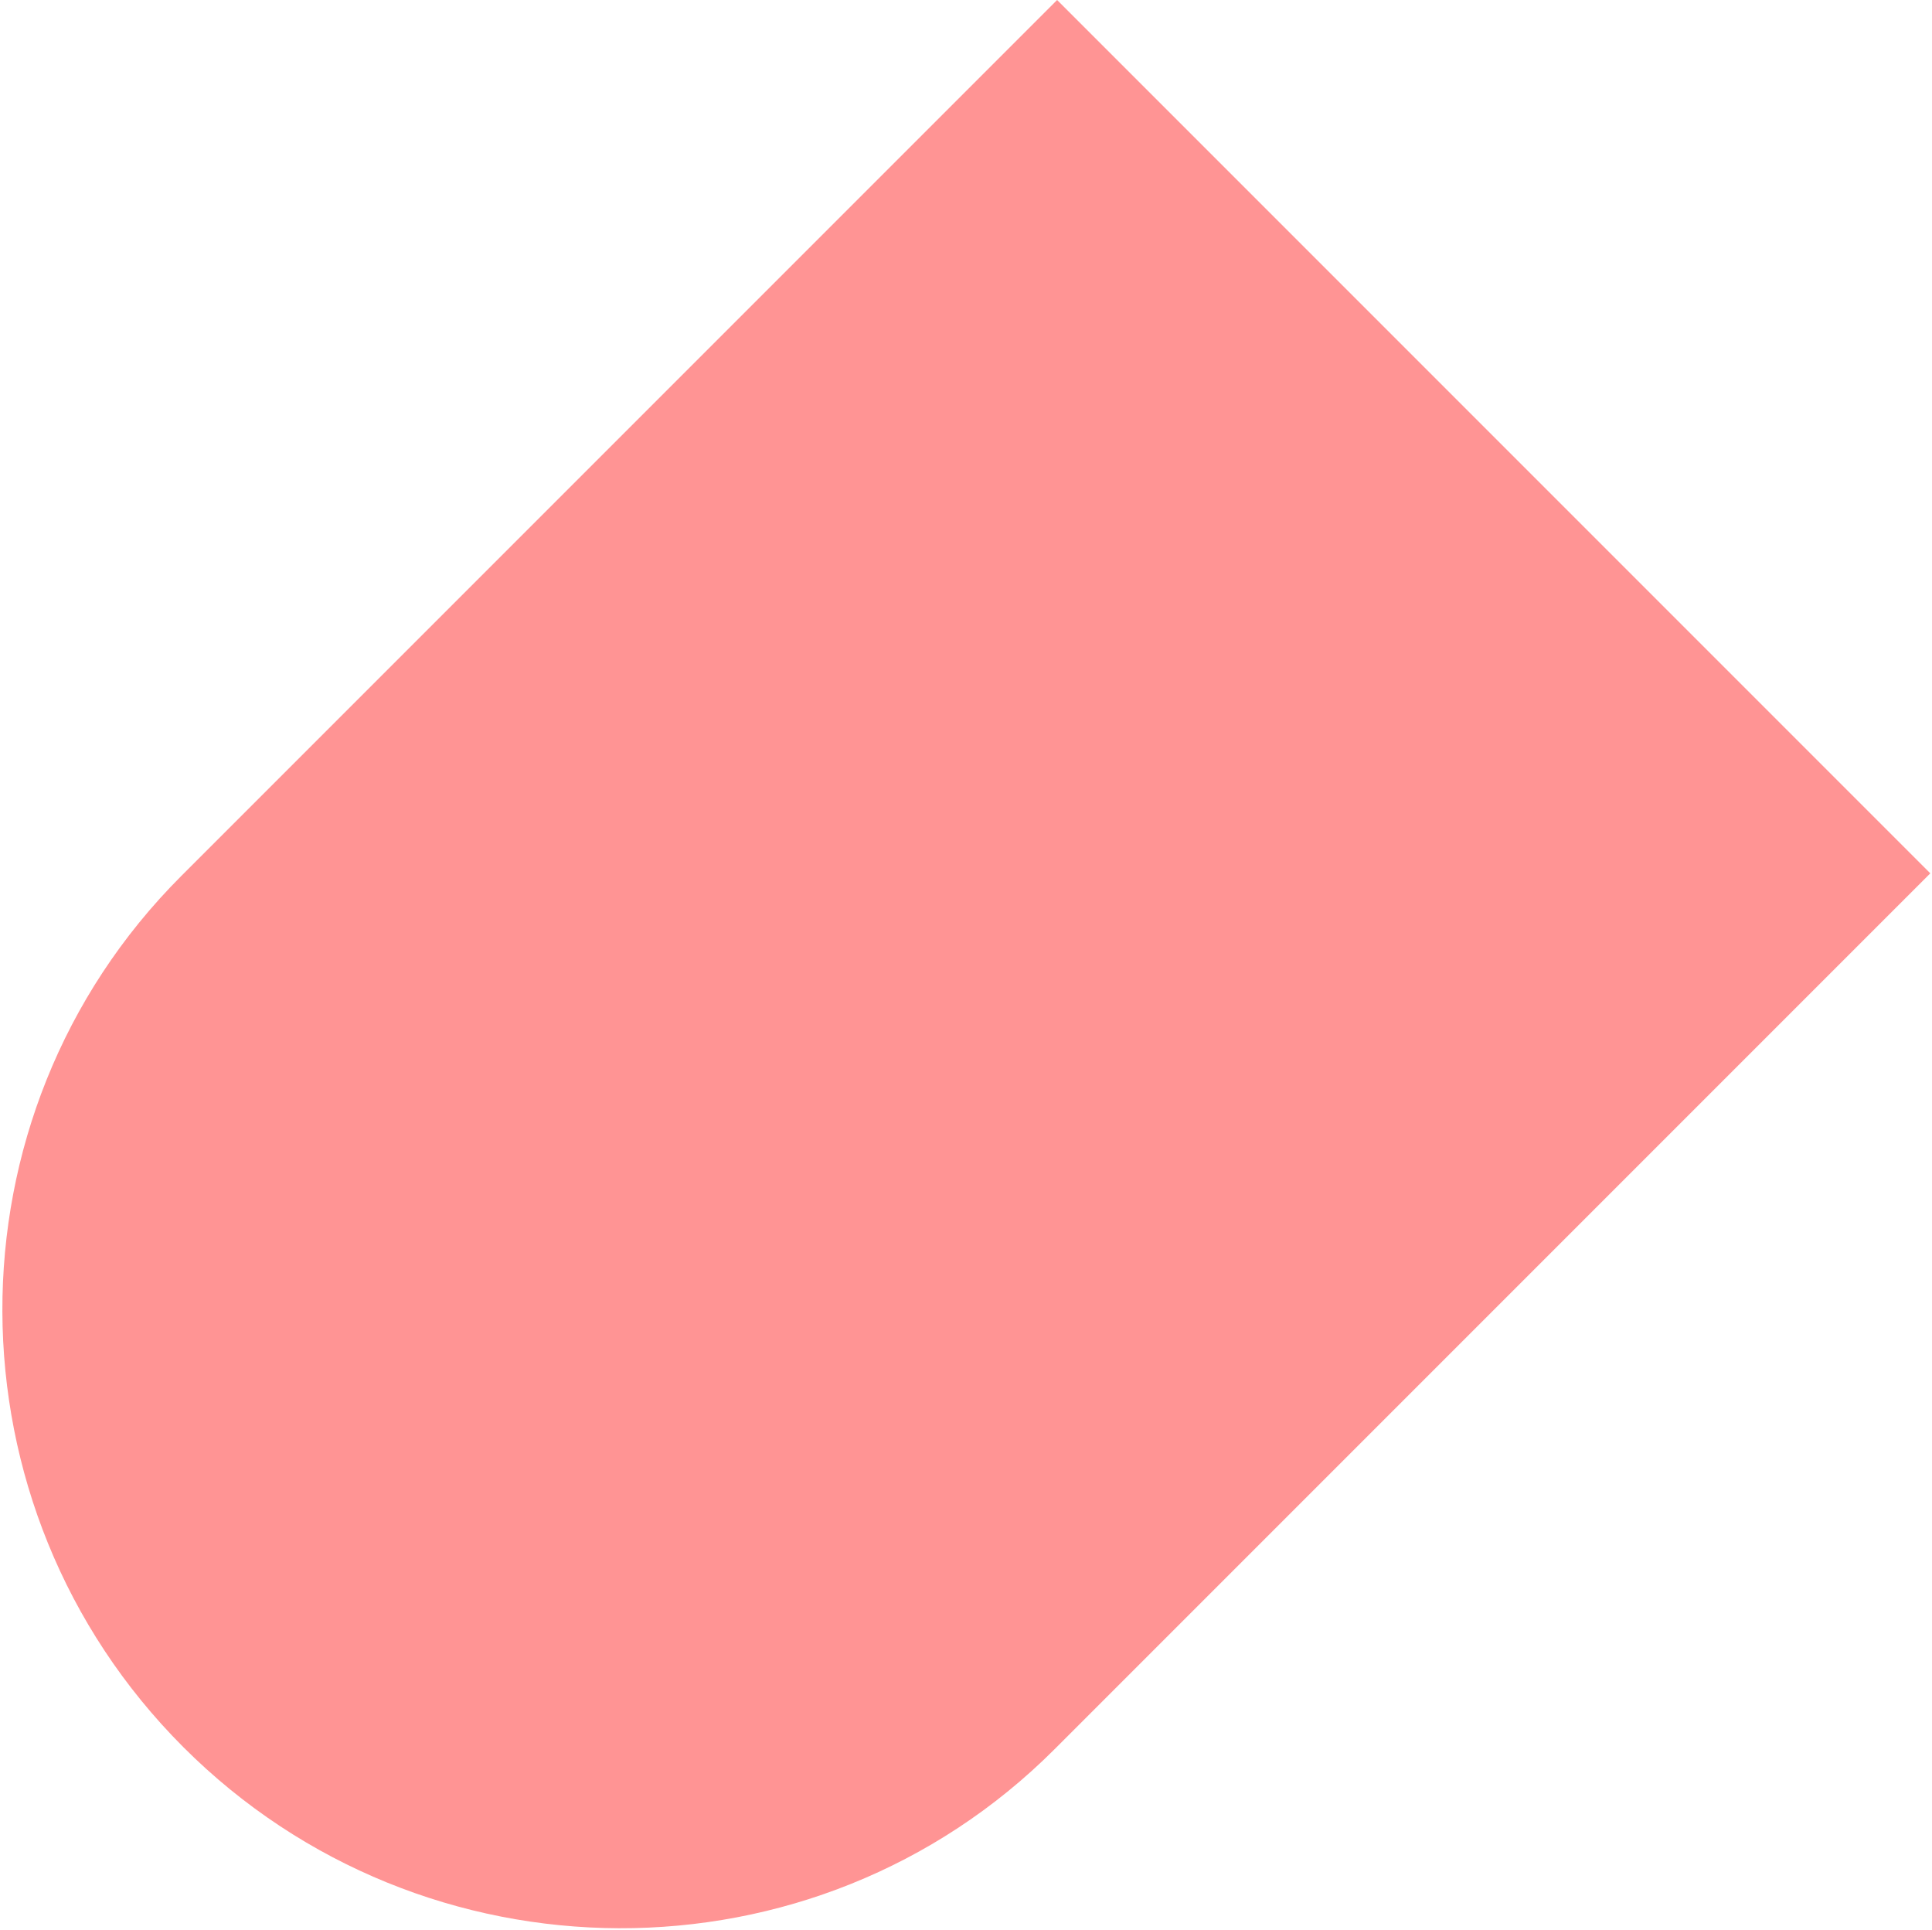
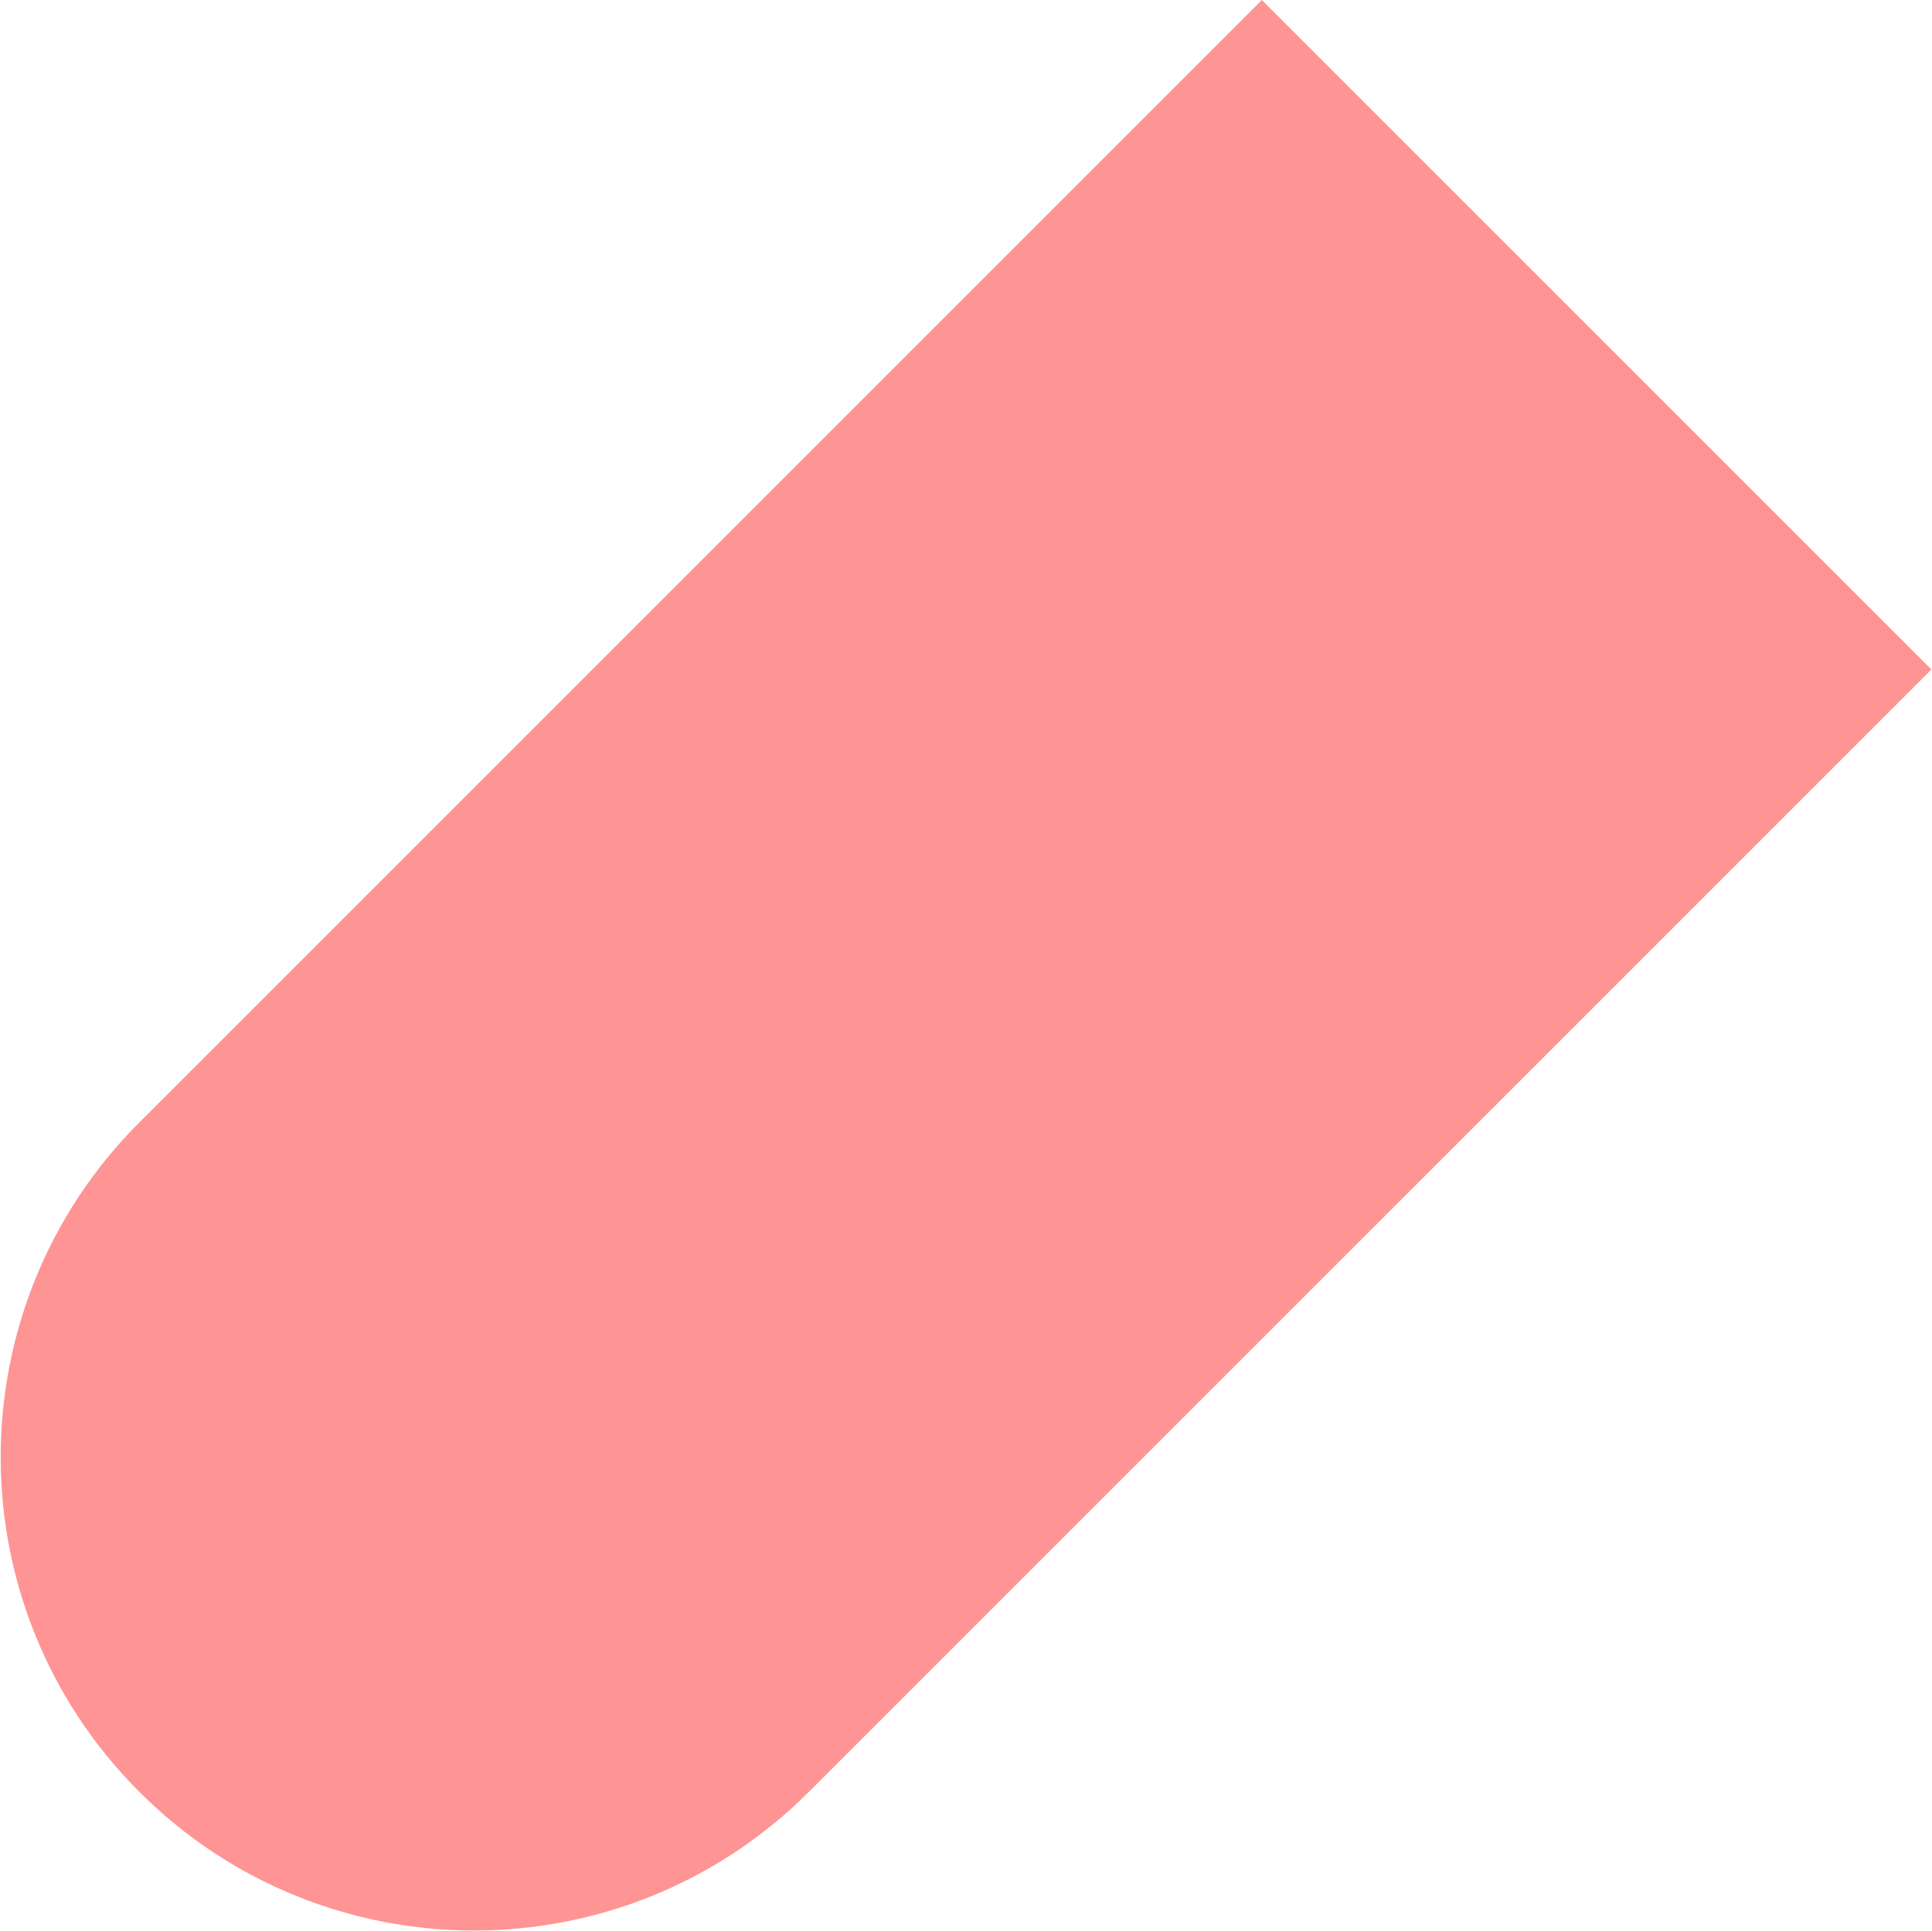
- <svg xmlns="http://www.w3.org/2000/svg" width="702" height="701" viewBox="0 0 702 701" fill="none">
-   <path opacity="0.7" d="M66.639 634.743C-20.563 547.542 -21.309 405.414 65.892 318.213L384.105 -3.96156e-05L701.382 317.277L383.169 635.49C295.968 722.691 153.84 721.945 66.639 634.743V634.743Z" fill="#FF6666" />
+ <svg xmlns="http://www.w3.org/2000/svg" width="1918" height="1917" viewBox="0 0 1918 1917" fill="none">
+   <path opacity="0.7" d="M1252.74 0L1917.42 664.68L803.02 1779.08C619.474 1962.63 321.886 1962.63 138.34 1779.08V1779.08C-45.206 1595.53 -45.206 1297.95 138.34 1114.4L1252.74 0Z" fill="#FF6666" />
</svg>
